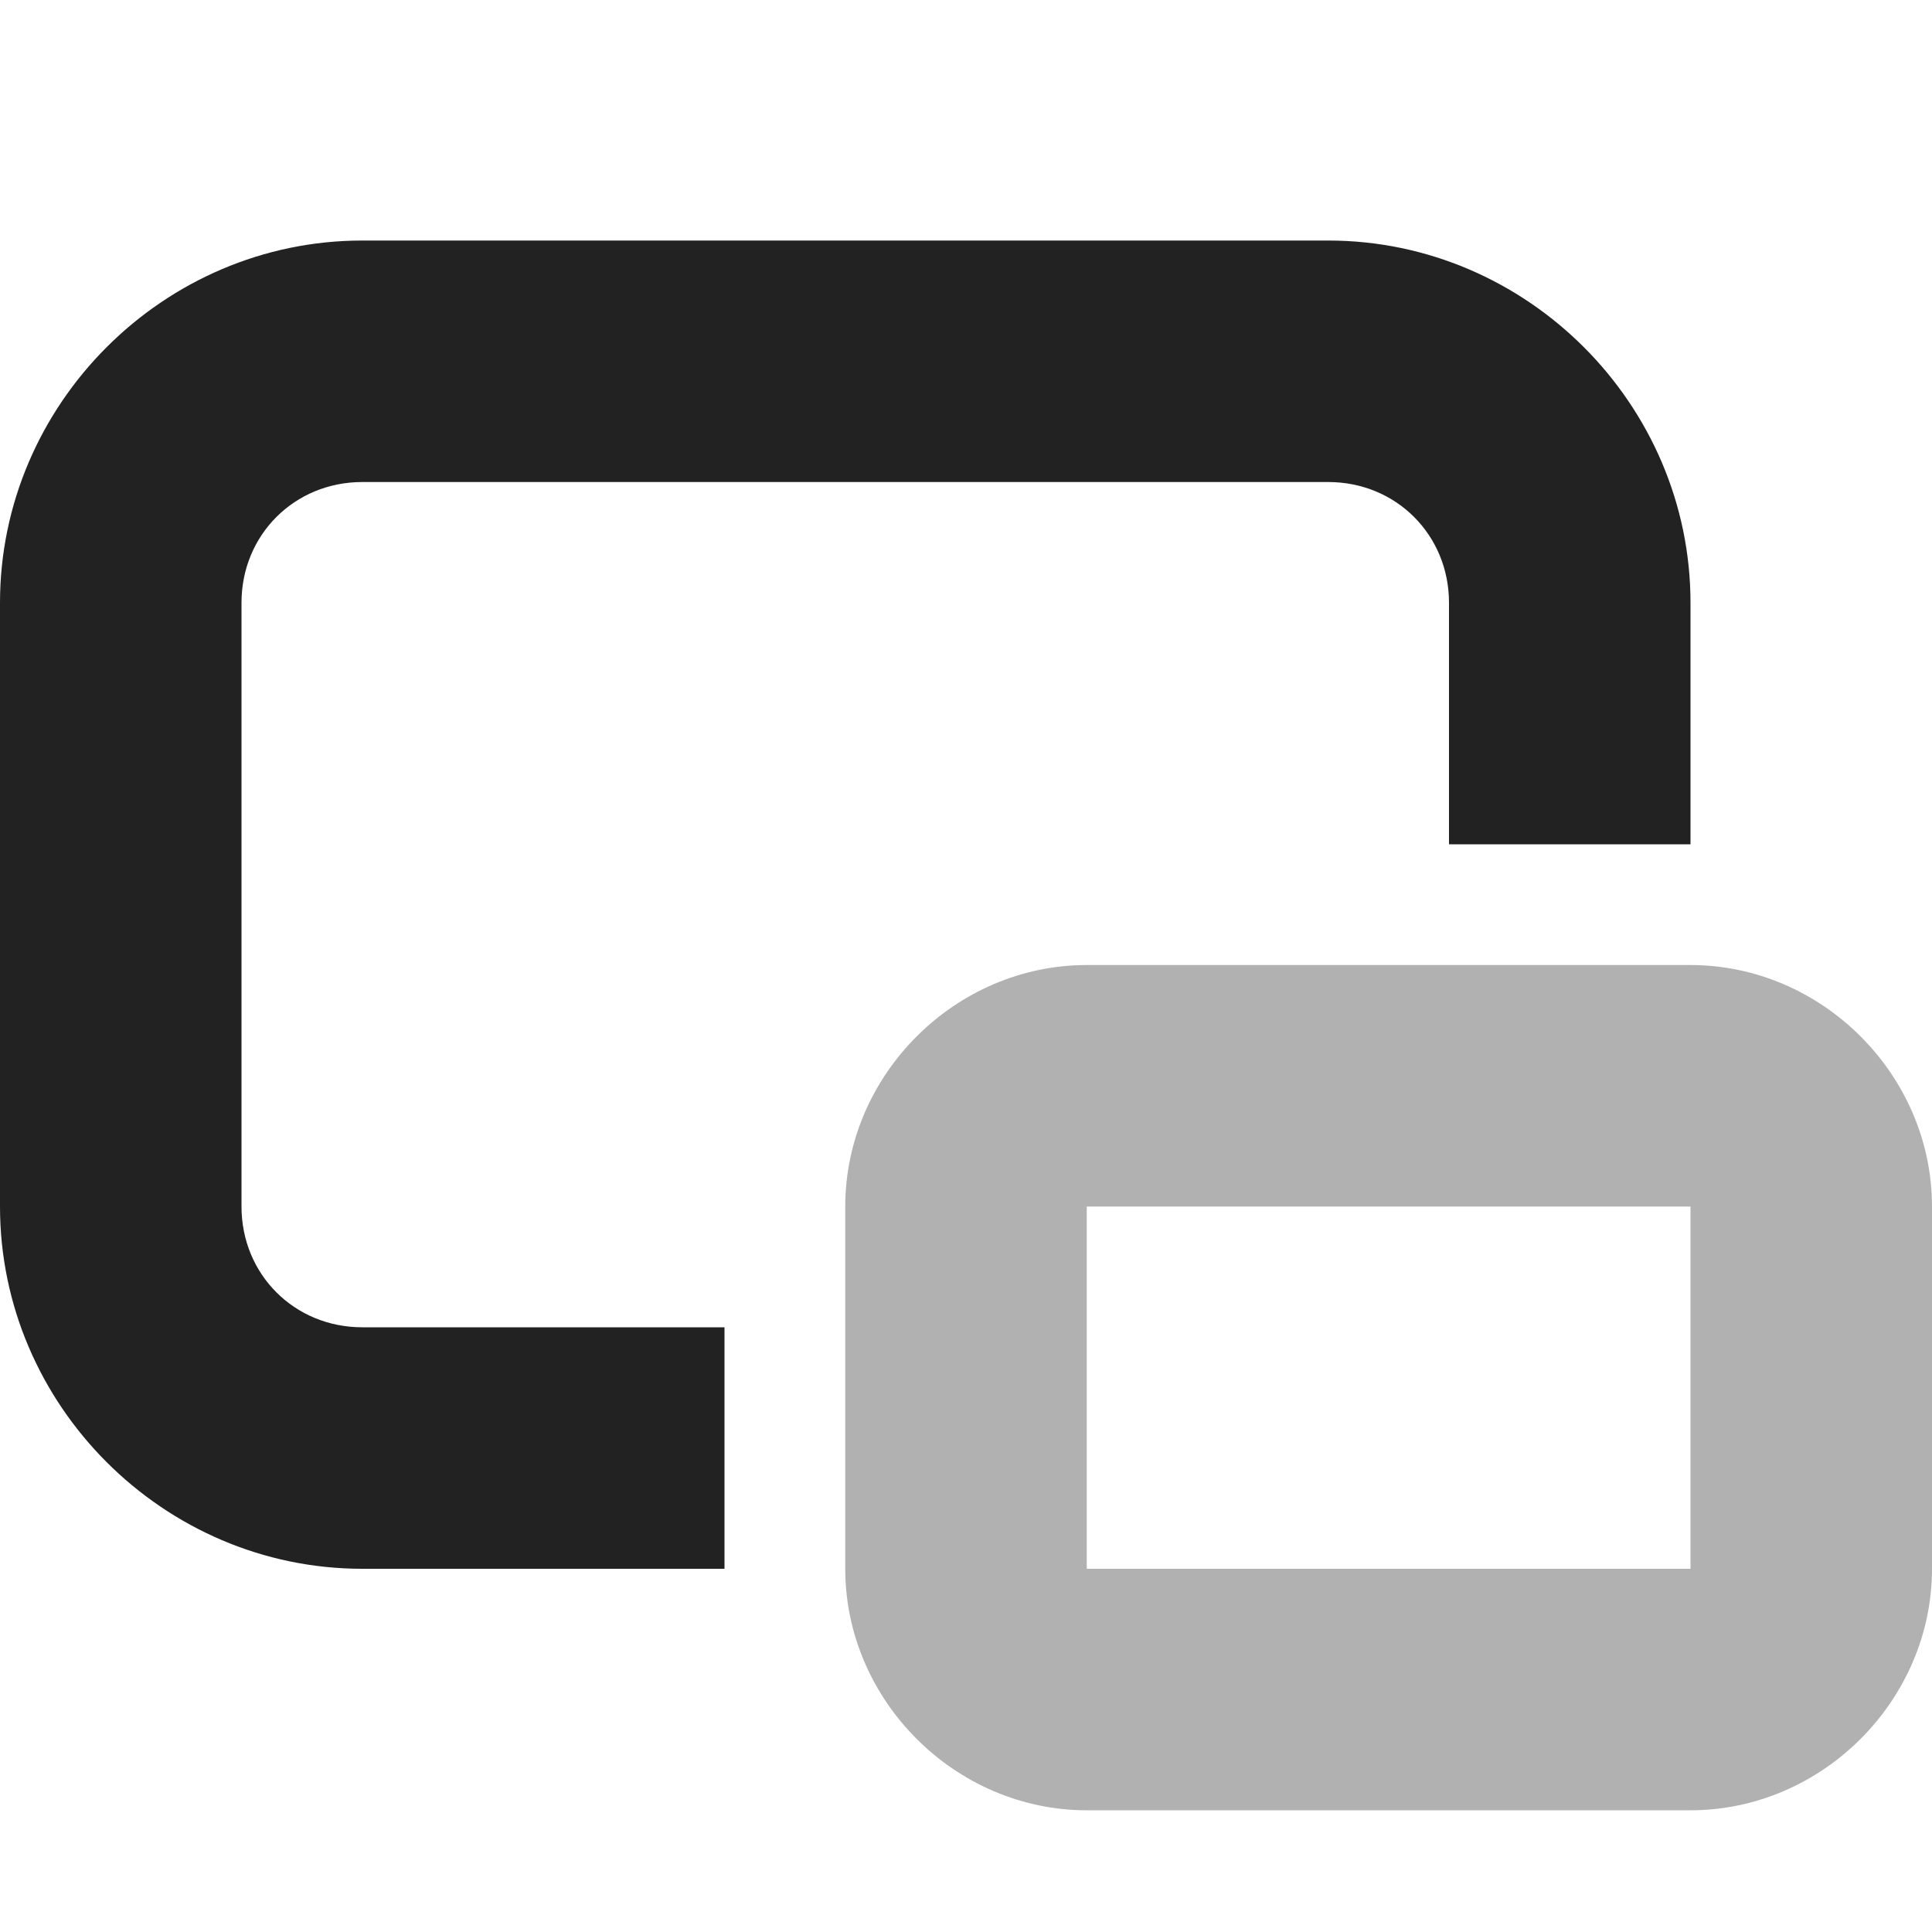
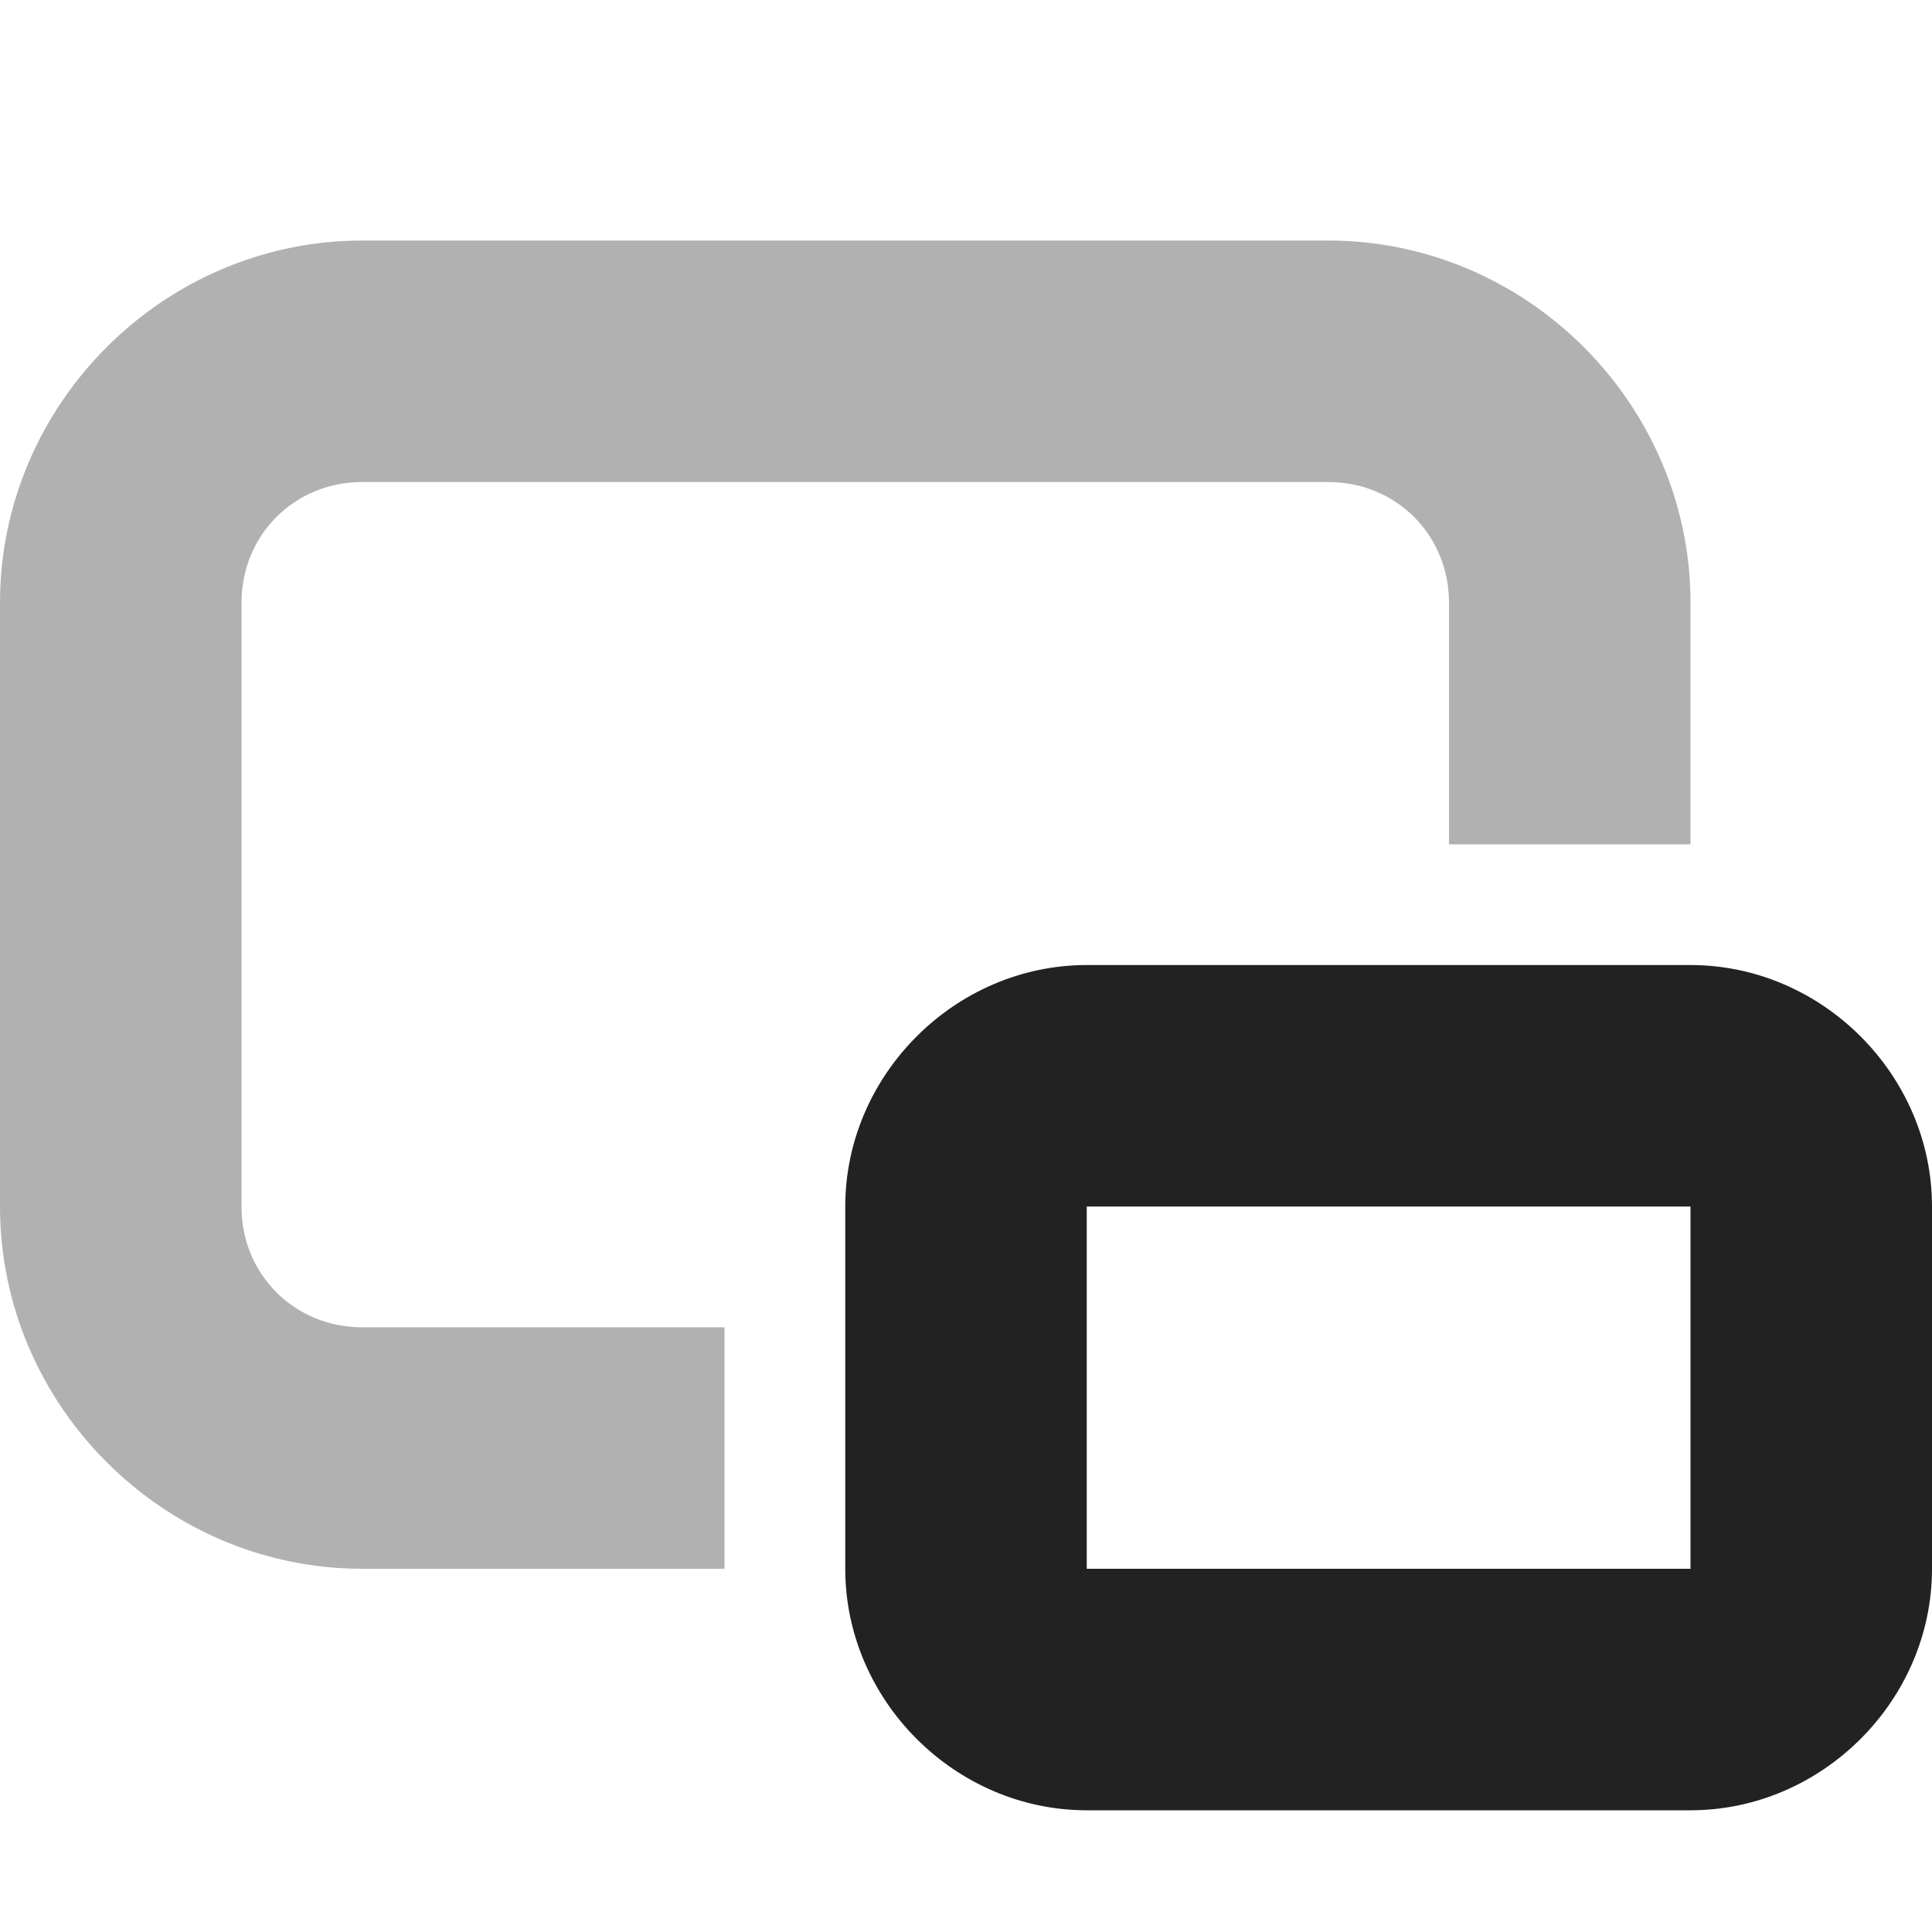
<svg xmlns="http://www.w3.org/2000/svg" height="16px" viewBox="0 0 16 16" width="16px">
  <g fill="#222222">
-     <path d="m 0 4.992 c 0 -1.645 1.355 -3 3 -3 h 8 c 1.645 0 3 1.355 3 3 v 2 h -2 v -2 c 0 -0.562 -0.438 -1 -1 -1 h -8 c -0.562 0 -1 0.438 -1 1 v 5 c 0 0.562 0.438 1 1 1 h 3 v 2 h -3 c -1.645 0 -3 -1.355 -3 -3 z m 0 0" />
-     <path d="m 9 7.992 c -1.09 0 -2 0.91 -2 2 v 3 c 0 1.09 0.91 2 2 2 h 5 c 1.09 0 2 -0.91 2 -2 v -3 c 0 -1.09 -0.91 -2 -2 -2 z m 0 2 h 5 v 3 h -5 z m 0 0" fill-opacity="0.349" />
+     <path d="m 0 4.992 c 0 -1.645 1.355 -3 3 -3 h 8 c 1.645 0 3 1.355 3 3 v 2 h -2 v -2 c 0 -0.562 -0.438 -1 -1 -1 h -8 c -0.562 0 -1 0.438 -1 1 v 5 c 0 0.562 0.438 1 1 1 h 3 v 2 h -3 c -1.645 0 -3 -1.355 -3 -3 z m 0 0" fill-opacity="0.349" />
+     <path d="m 9 7.992 c -1.09 0 -2 0.91 -2 2 v 3 c 0 1.09 0.91 2 2 2 h 5 c 1.09 0 2 -0.91 2 -2 v -3 c 0 -1.09 -0.91 -2 -2 -2 z m 0 2 h 5 v 3 h -5 z m 0 0" />
  </g>
</svg>
